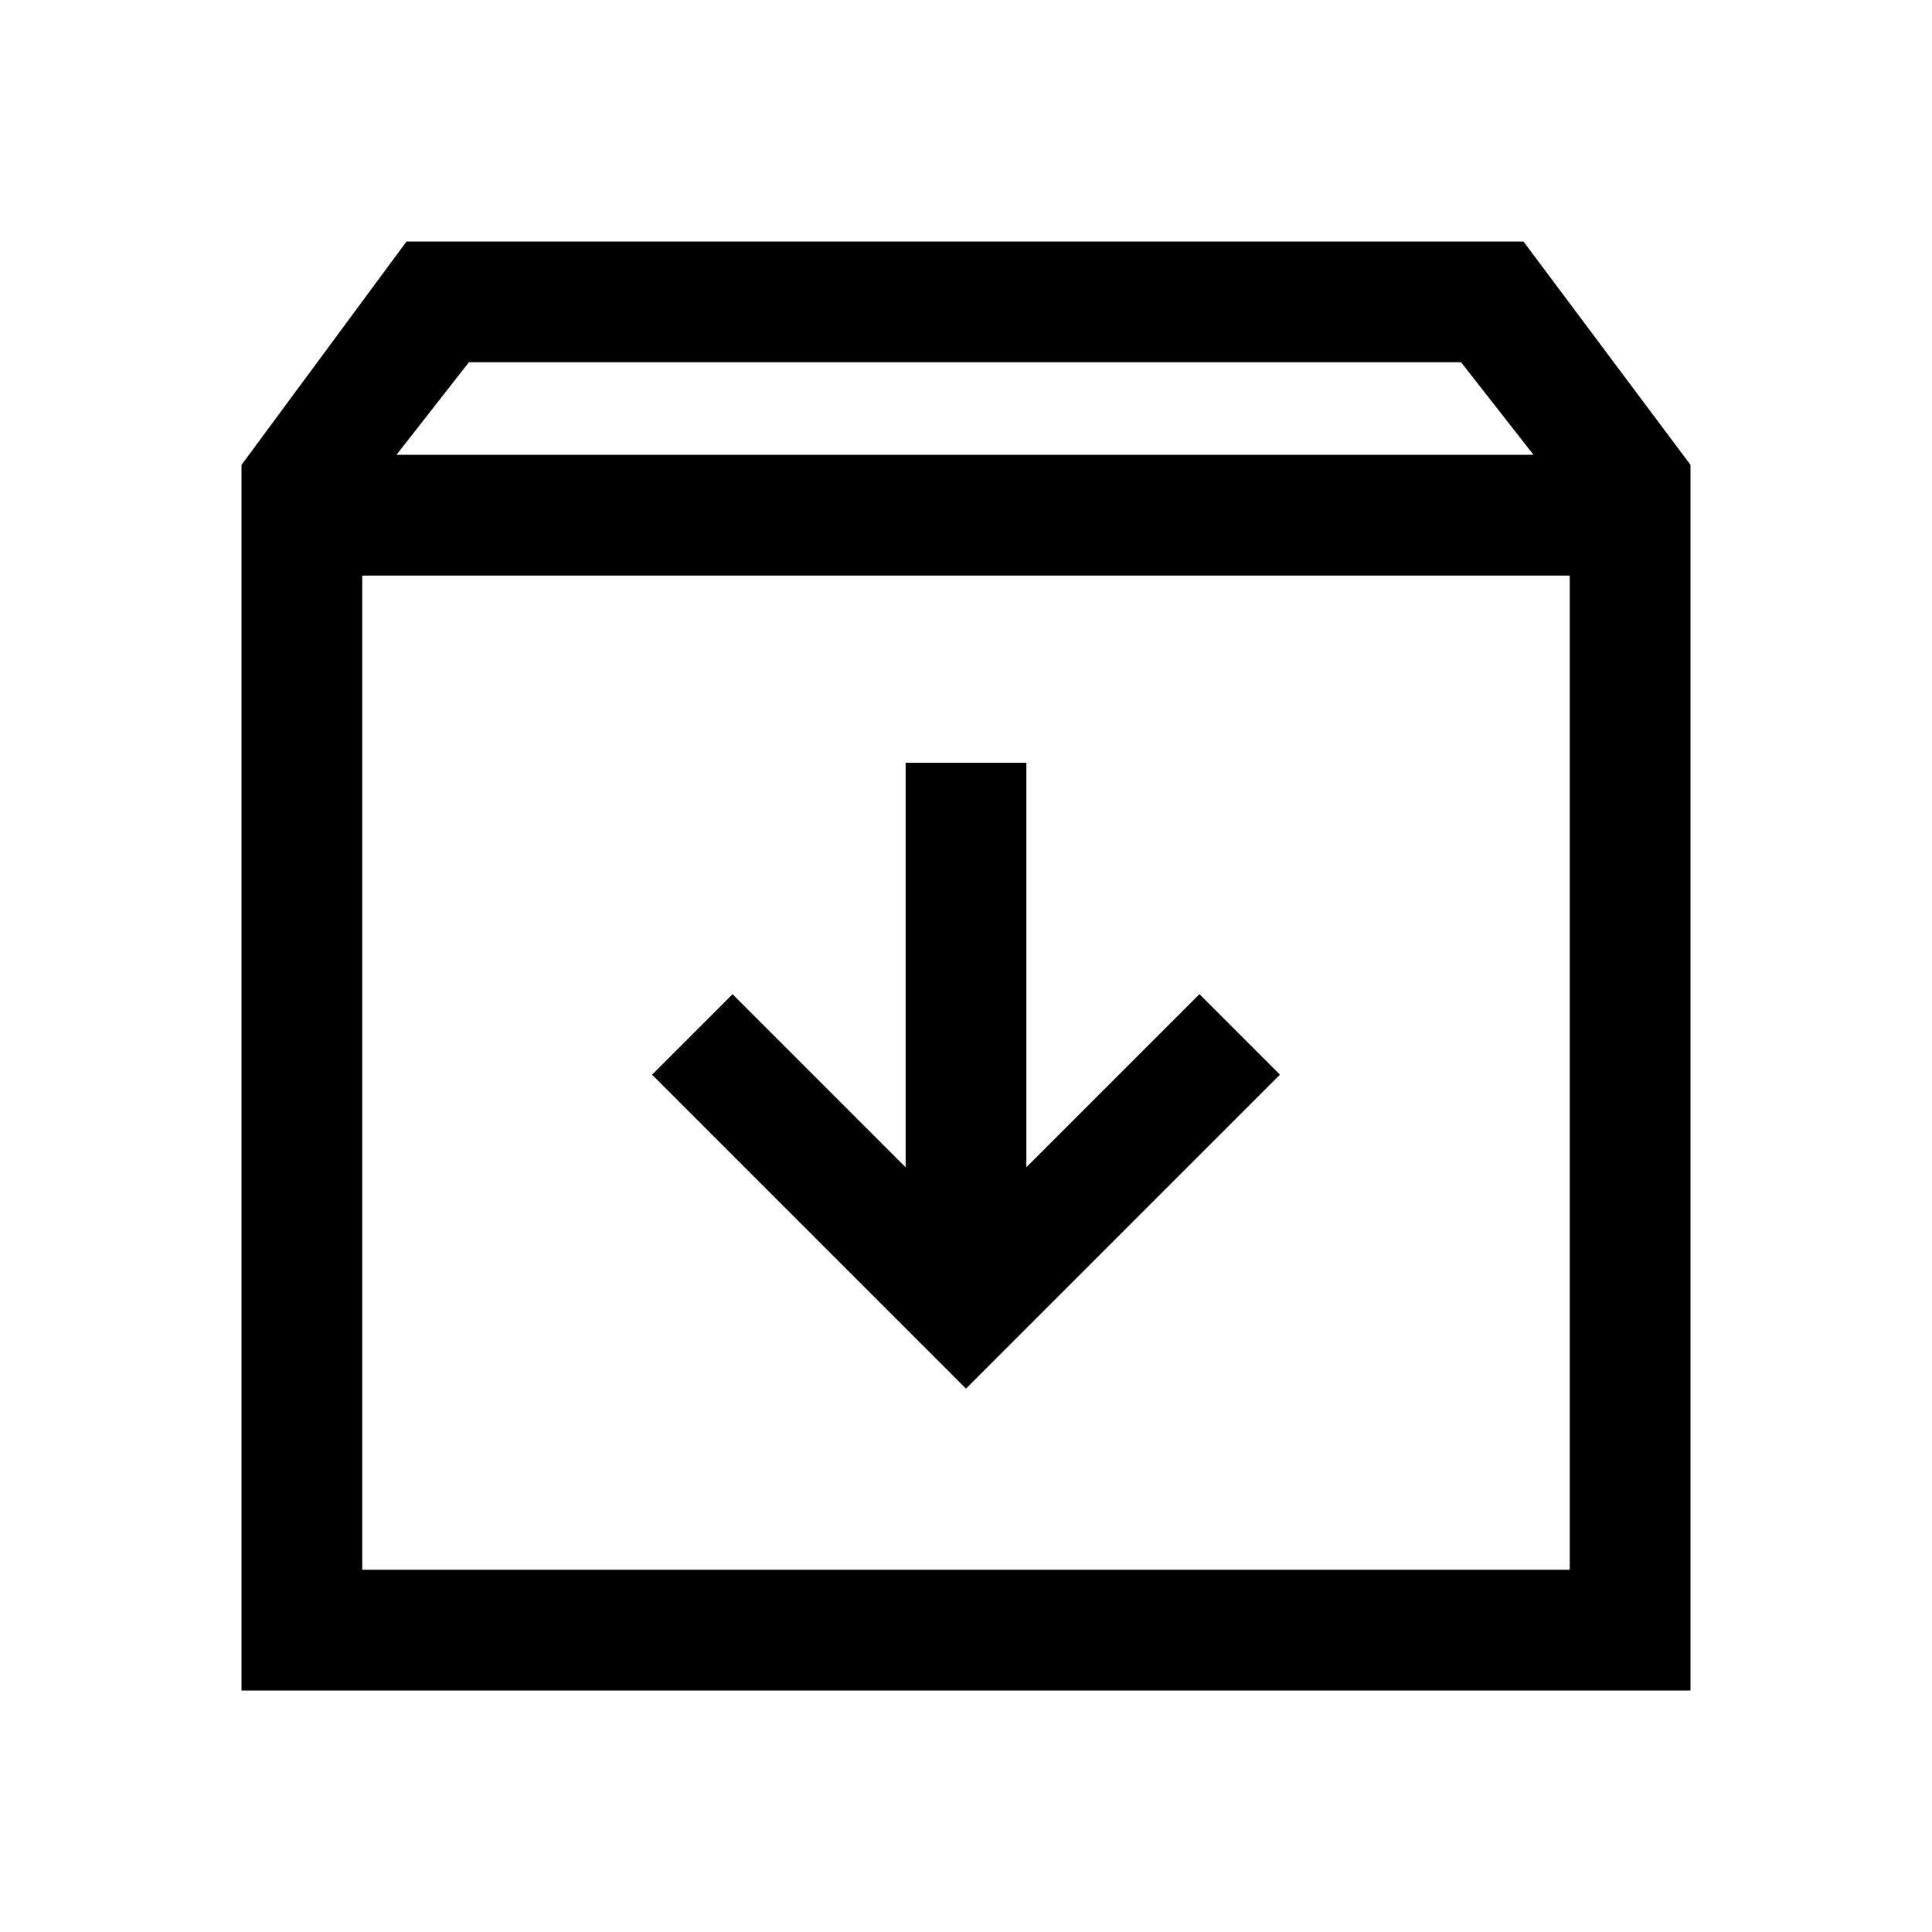
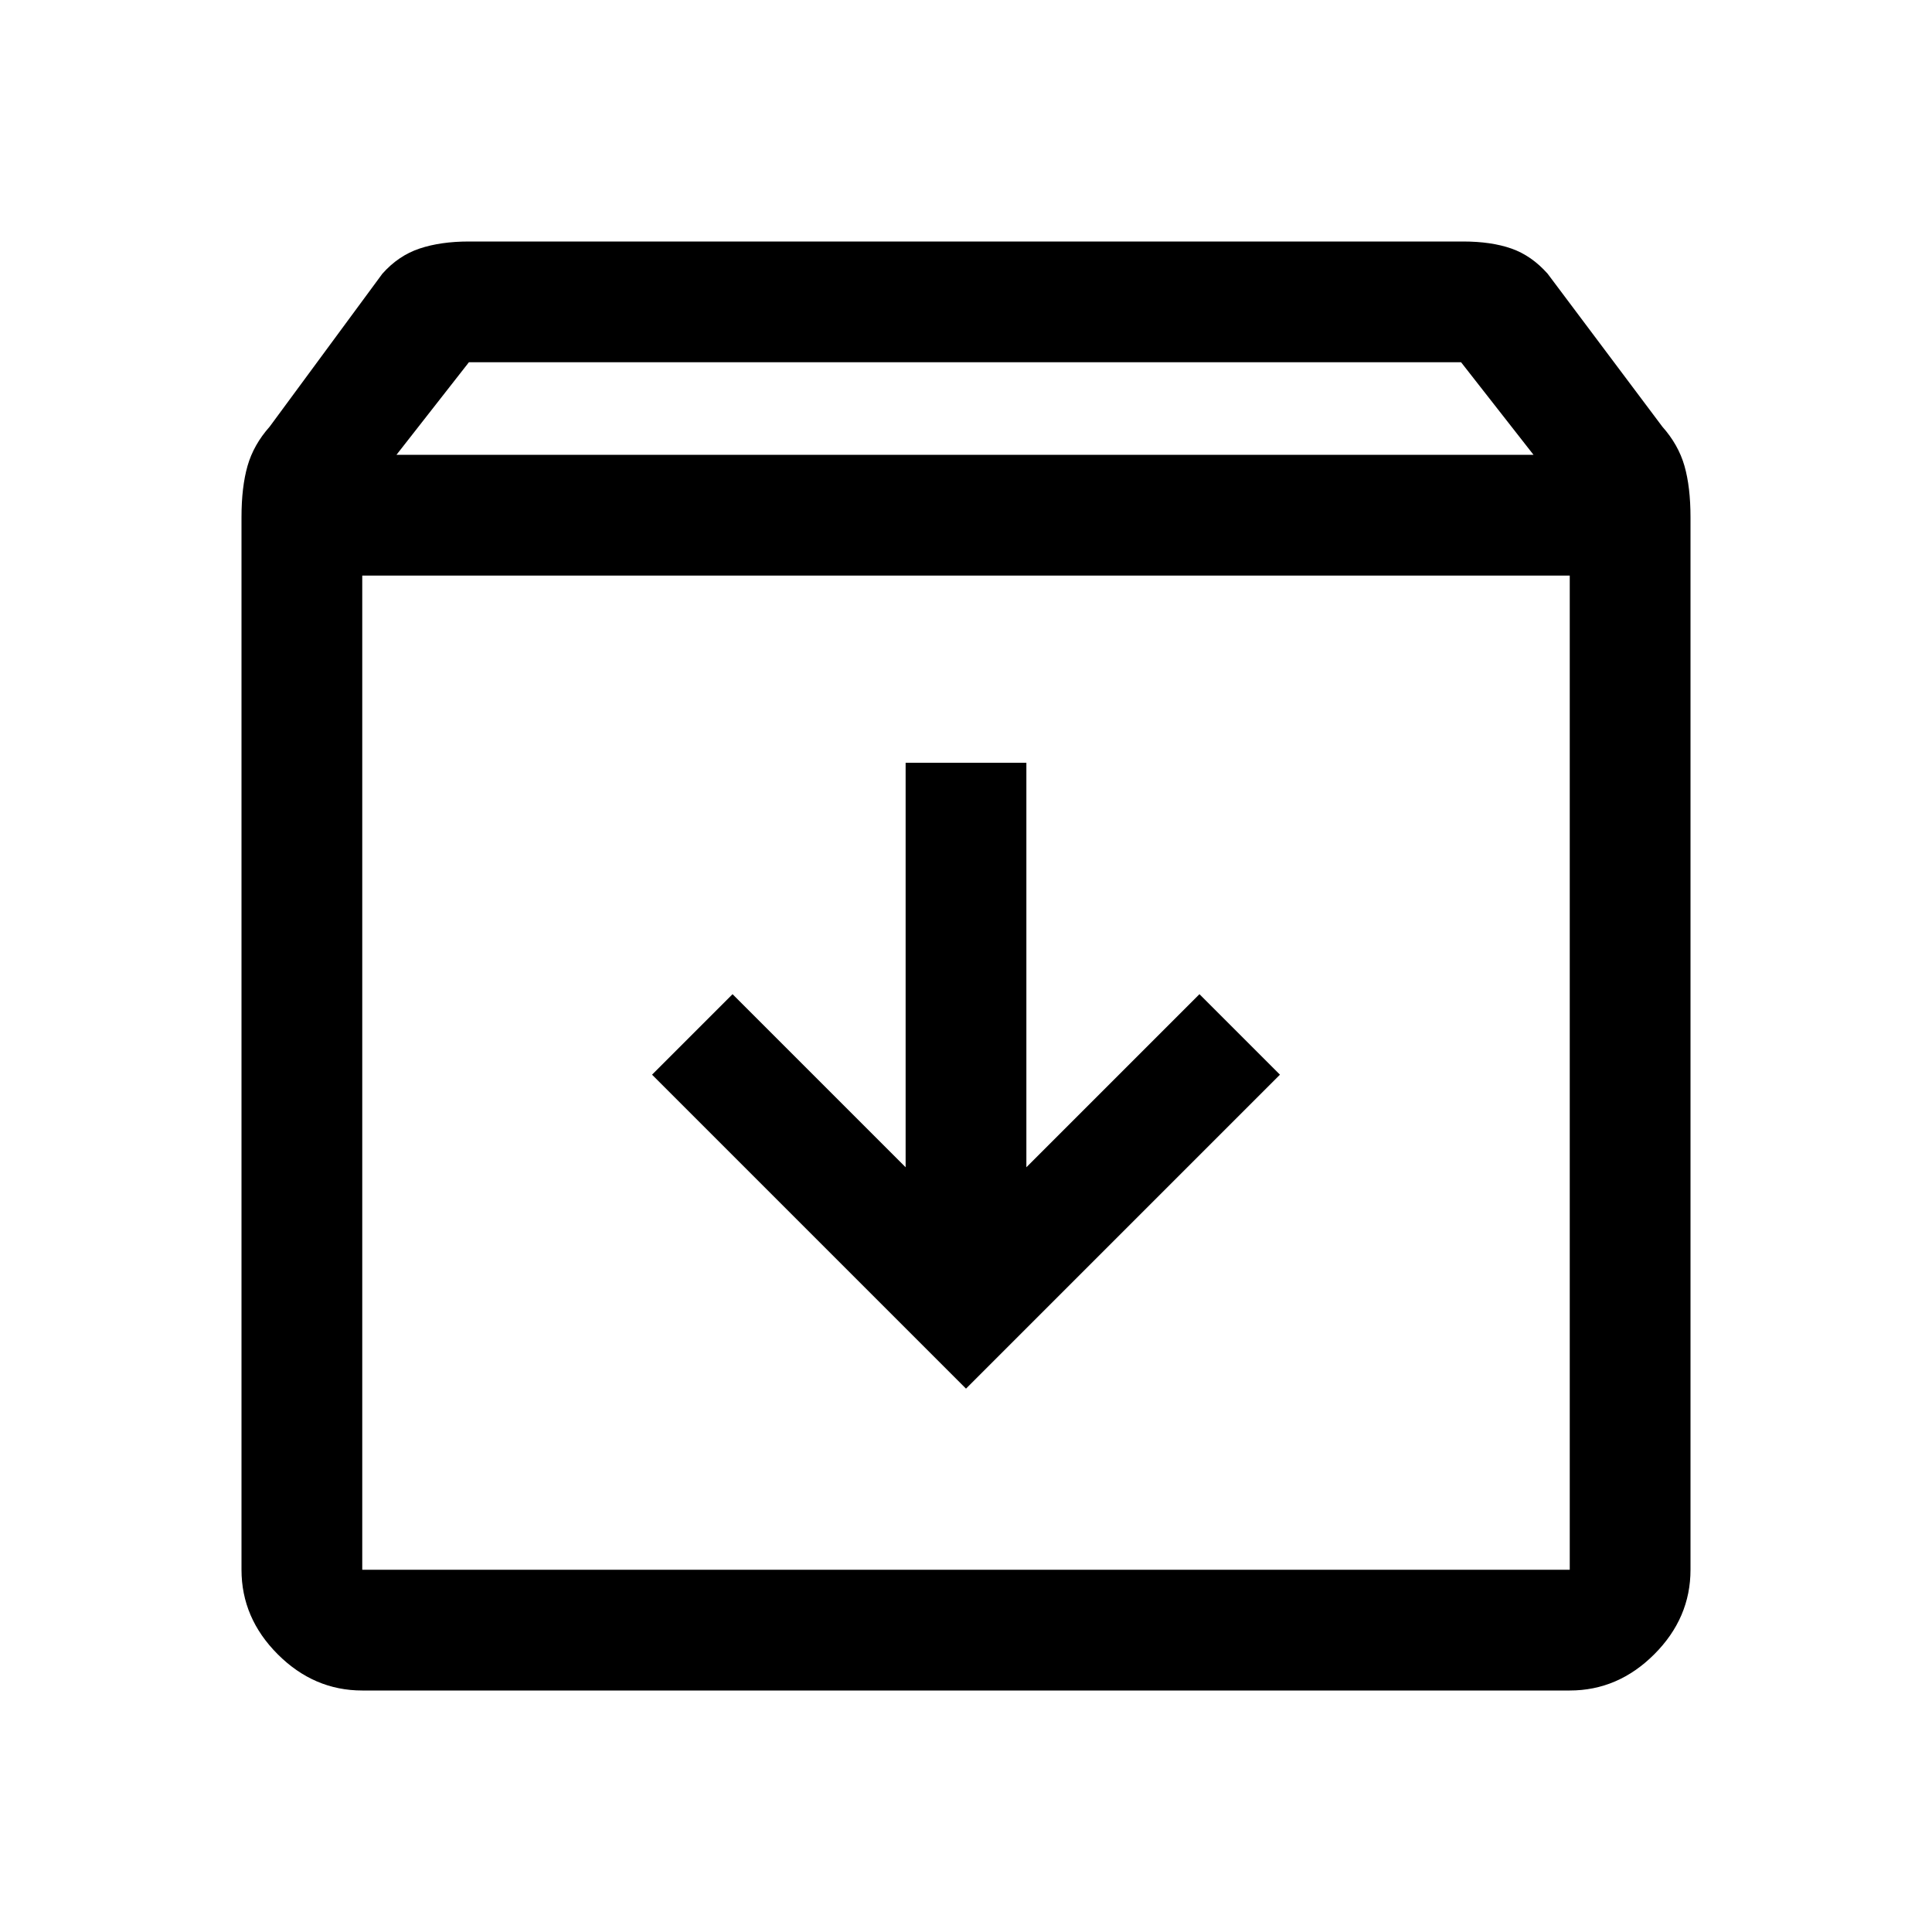
<svg xmlns="http://www.w3.org/2000/svg" height="48" width="48">
-   <path d="M6 42V11.55L10.1 6h27.75L42 11.55V42Zm3.85-30.7H38.1L36.3 9H11.65ZM9 39h30V14.3H9Zm15-4.5 7.8-7.8-2-2-4.3 4.3V18.95h-3V29l-4.3-4.3-2 2ZM9 39V14.3 39Z" />
+   <path d="M9 42q-1.2 0-2.1-.9Q6 40.2 6 39V12.85q0-.75.15-1.275.15-.525.55-.975l2.8-3.8q.4-.45.925-.625T11.65 6h24.7q.7 0 1.2.175t.9.625l2.85 3.8q.4.45.55.975.15.525.15 1.275V39q0 1.2-.9 2.1-.9.9-2.1.9Zm.85-30.7H38.1L36.3 9H11.65Zm-.85 3V39h30V14.3Zm15 20.2 7.8-7.8-2-2-4.3 4.3V18.95h-3V29l-4.3-4.3-2 2ZM9 39h30H9Z" />
</svg>
